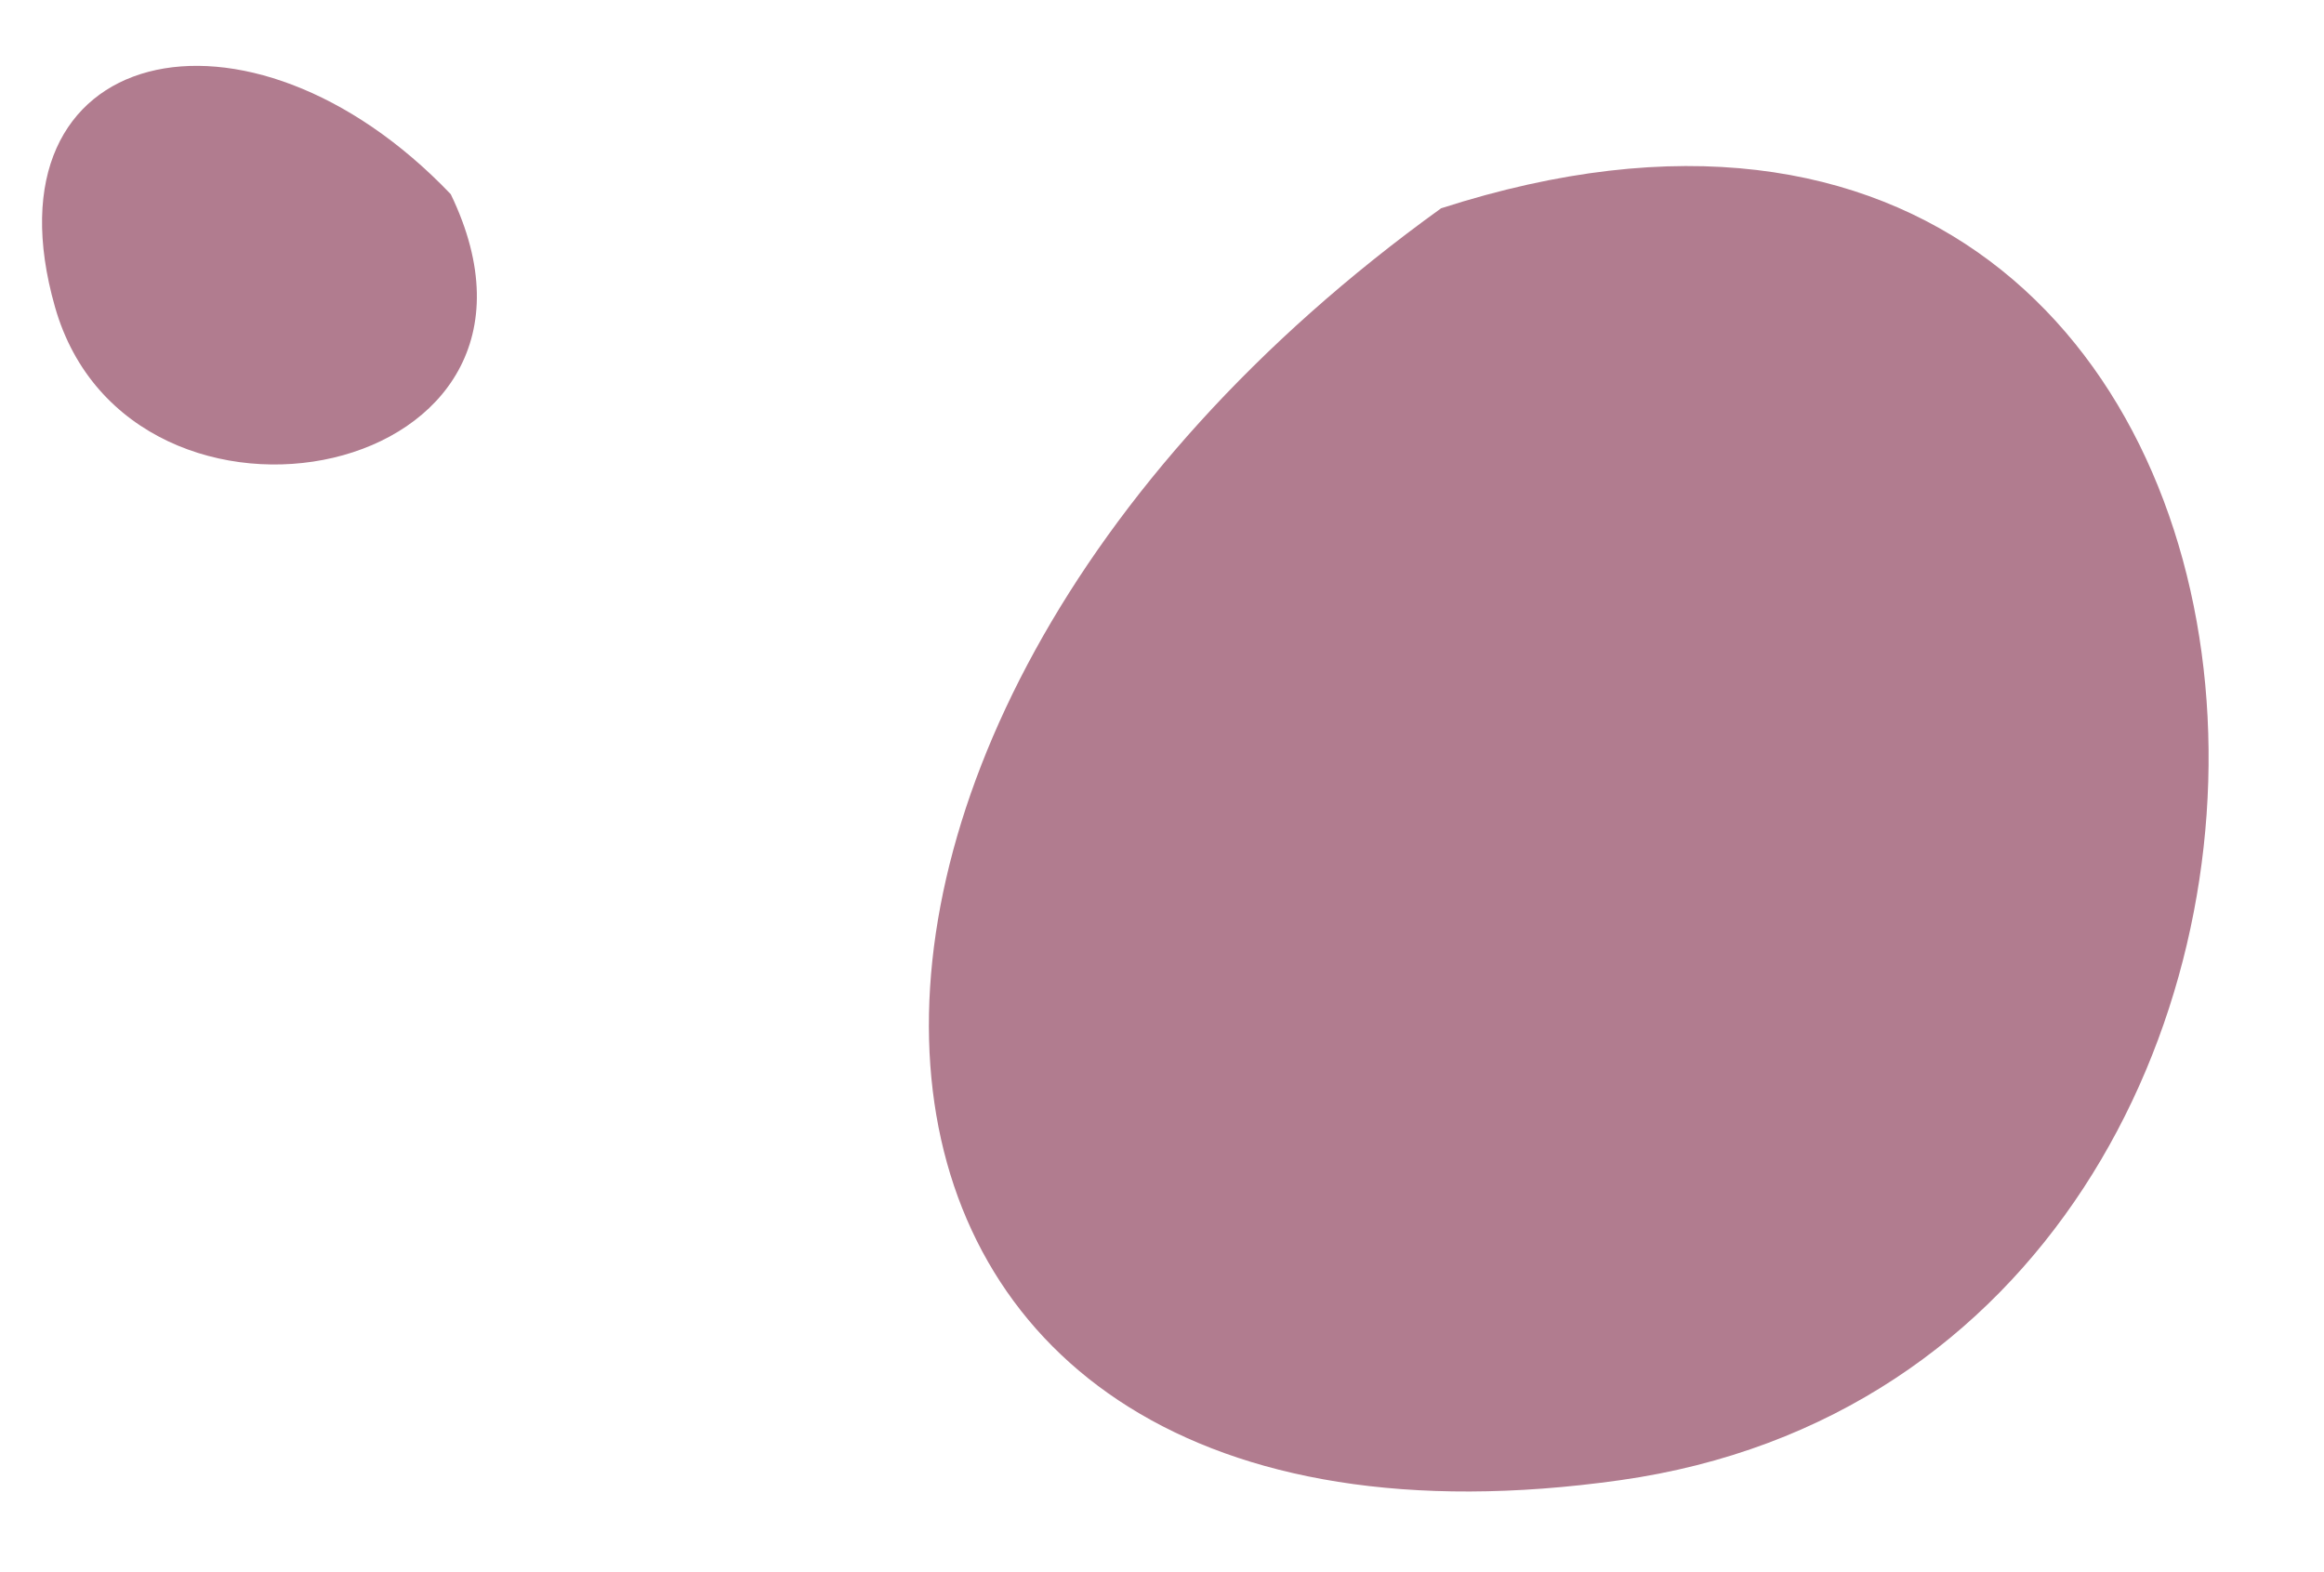
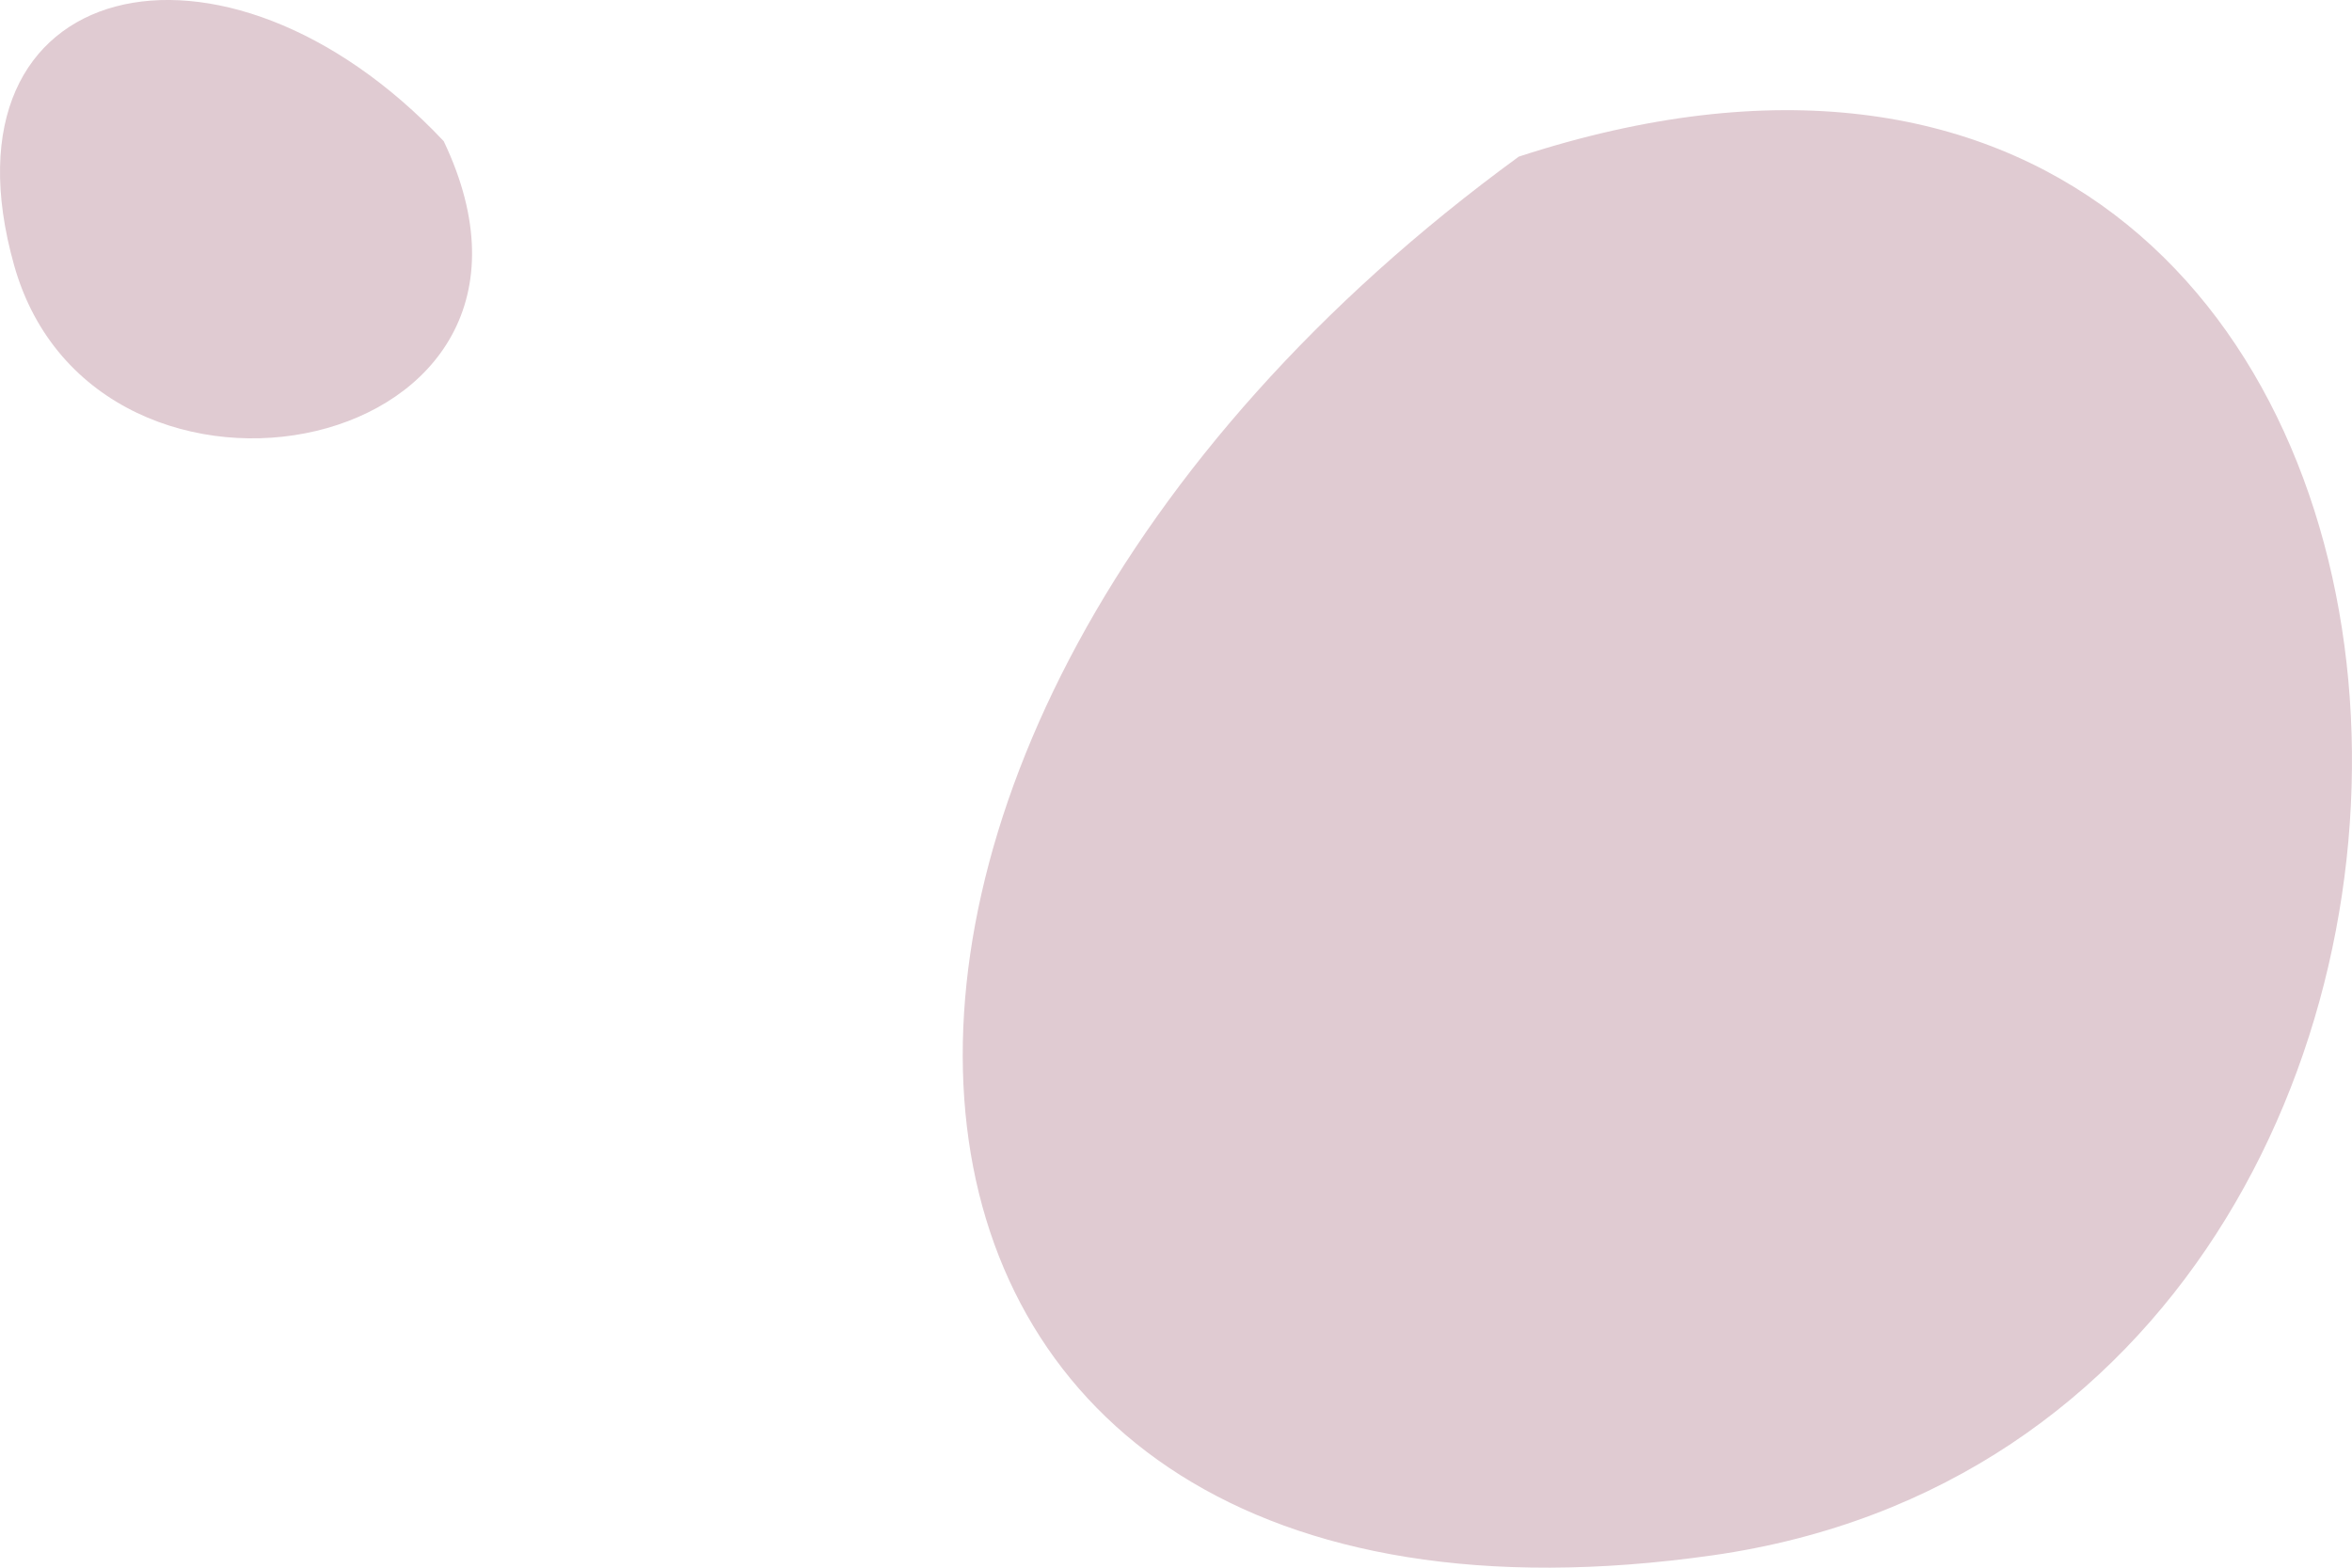
- <svg xmlns="http://www.w3.org/2000/svg" width="71" height="48" viewBox="0 0 71 48" fill="none">
-   <path d="M44.027 6.363C73.092 -3.005 75.395 41.58 49.488 45.221C23.581 48.862 21.235 22.774 44.027 6.363Z" fill="#B17C8F" />
-   <path d="M13.771 5.933C18.027 14.743 3.98 17.442 1.681 9.381C-0.618 1.32 7.557 -0.575 13.771 5.933Z" fill="#B17C8F" />
+ <svg xmlns="http://www.w3.org/2000/svg" width="66" height="44" viewBox="0 0 66 44" fill="none">
+   <path fill-rule="evenodd" clip-rule="evenodd" d="M12.451 3.962C16.694 12.862 2.688 15.588 0.396 7.445C-1.897 -0.699 6.255 -2.614 12.451 3.962ZM42.619 4.396C71.601 -5.068 73.897 39.974 48.065 43.652C22.232 47.331 19.893 20.976 42.619 4.396Z" fill="#E0CBD2" />
</svg>
